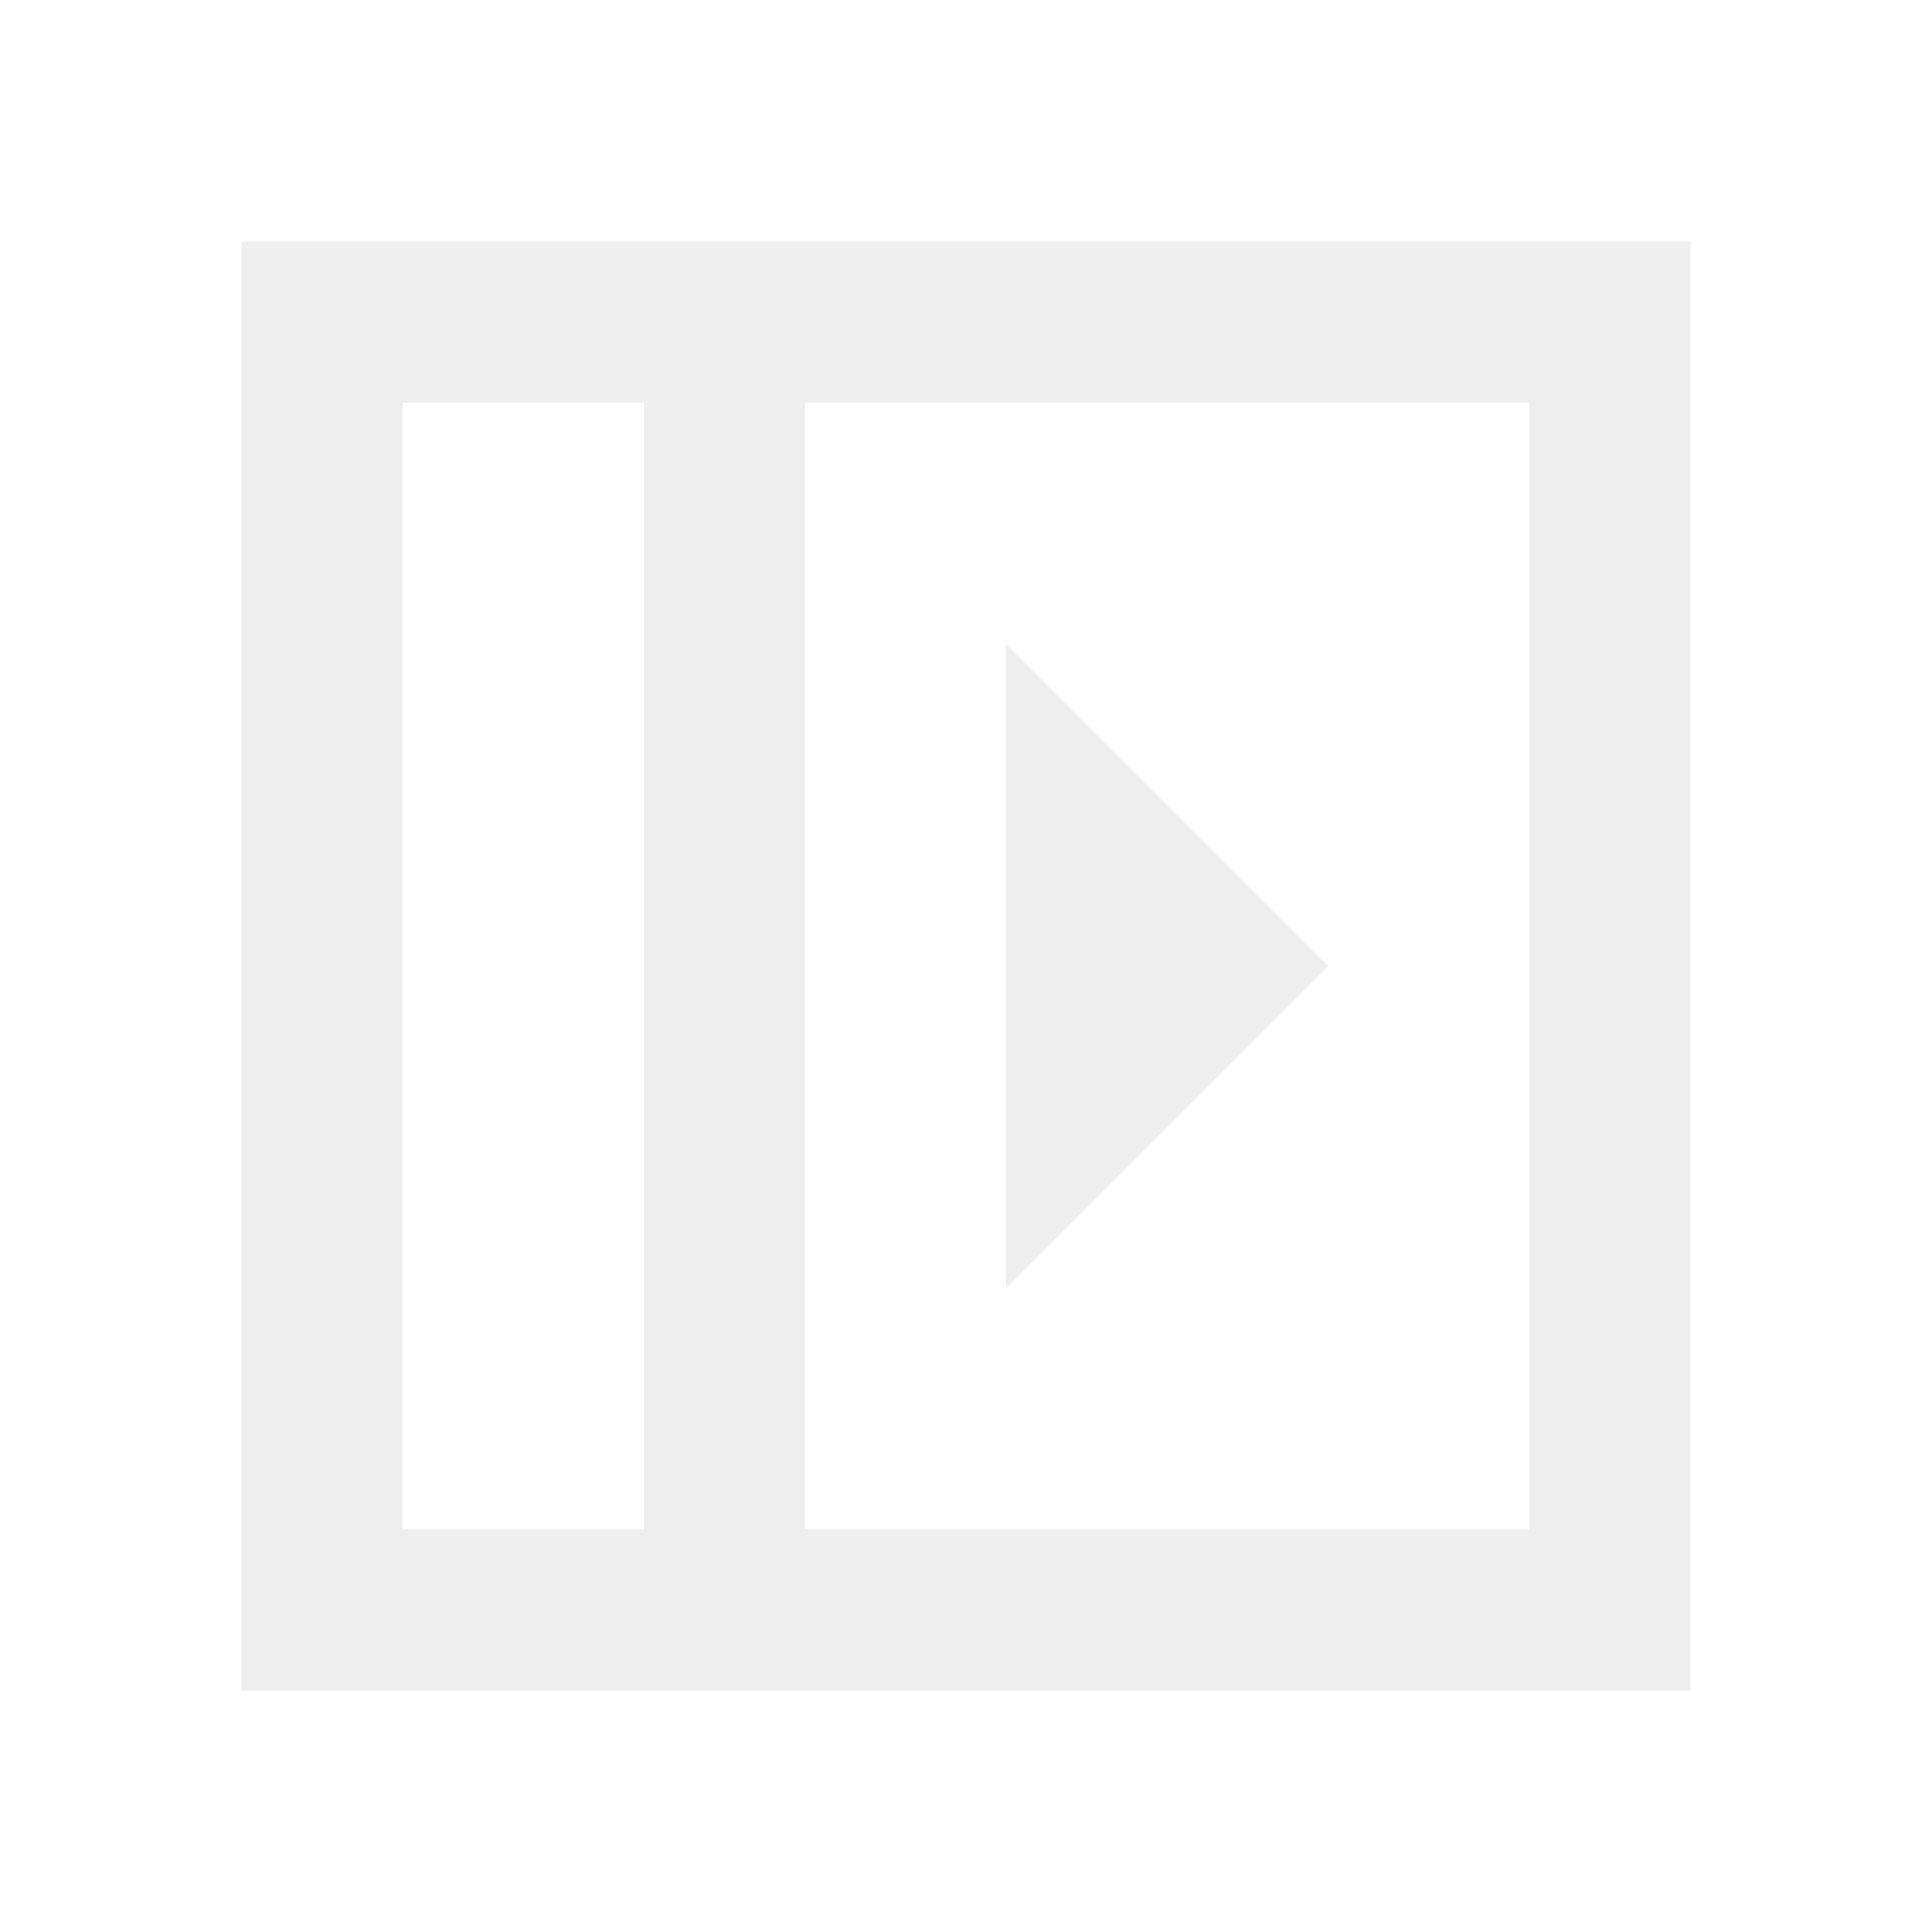
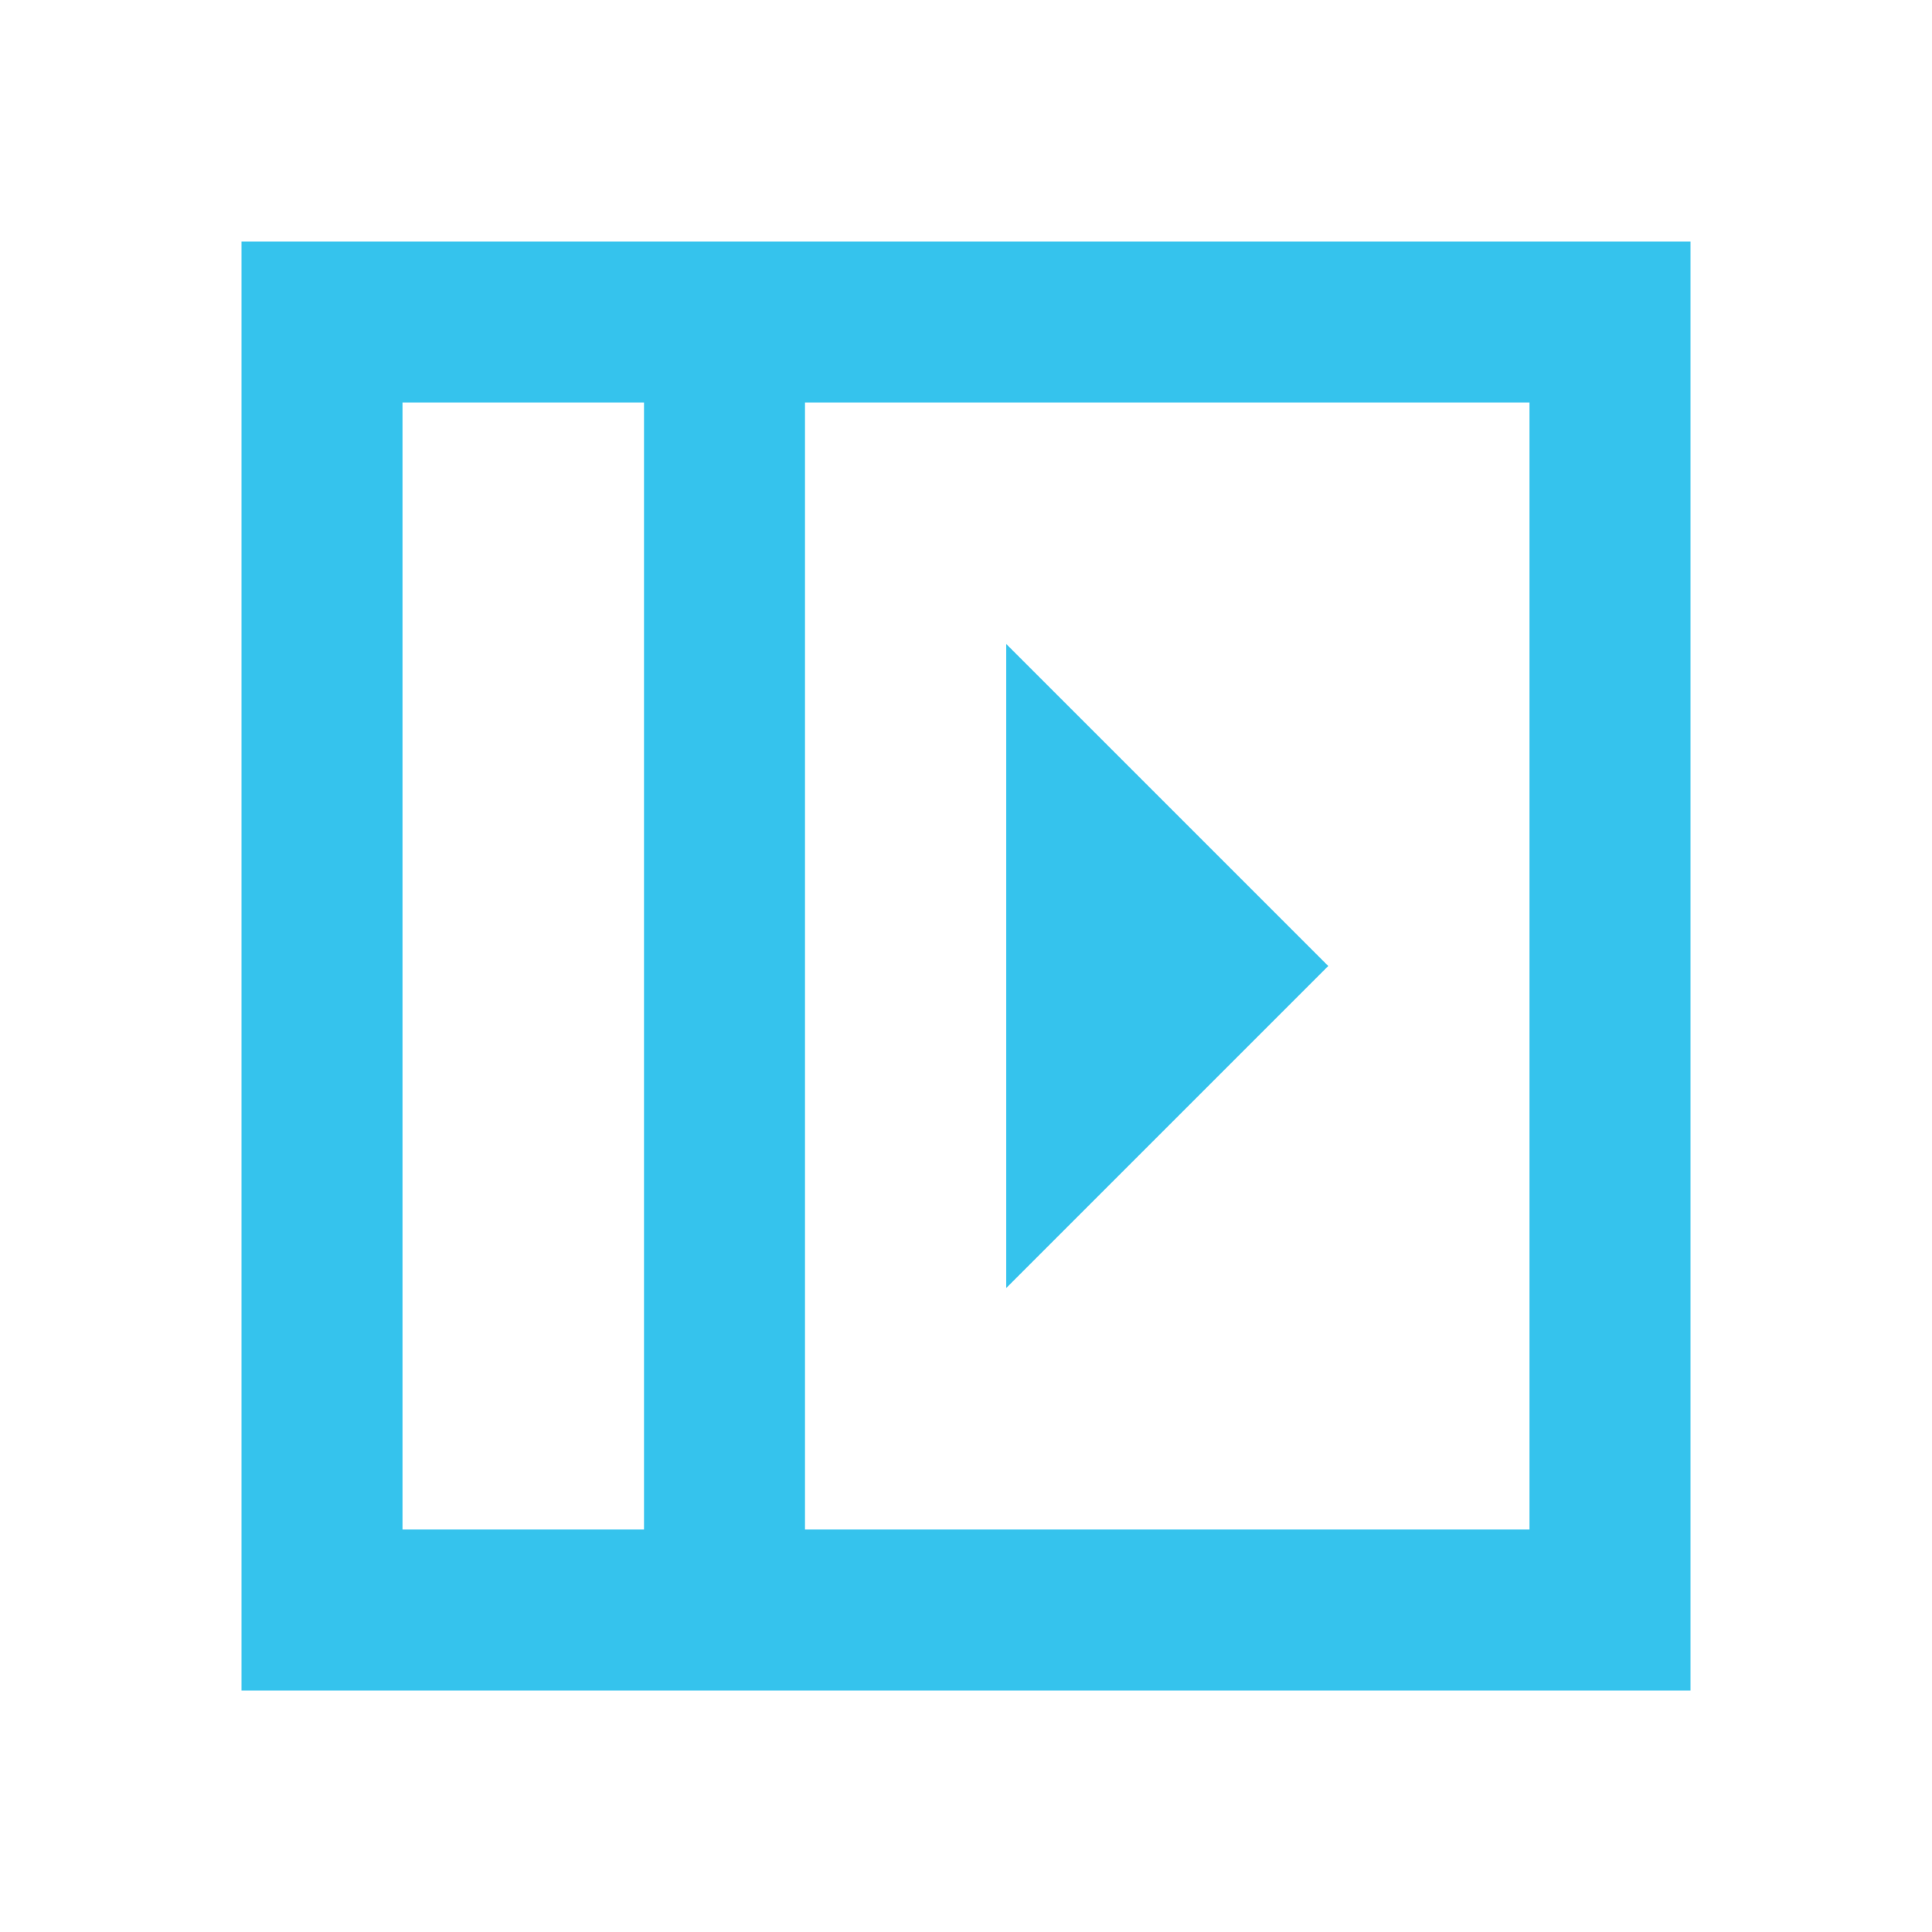
- <svg xmlns="http://www.w3.org/2000/svg" height="24px" viewBox="0 -960 960 960" width="24px" fill="#EEE">
+ <svg xmlns="http://www.w3.org/2000/svg" height="24px" viewBox="0 -960 960 960" width="24px" fill="#35c3ed">
  <path d="M500-640v320l160-160-160-160ZM200-200h120v-560H200v560Zm200 0h360v-560H400v560Zm-80 0H200h120Zm-200 80v-720h720v720H120Z" />
</svg>
